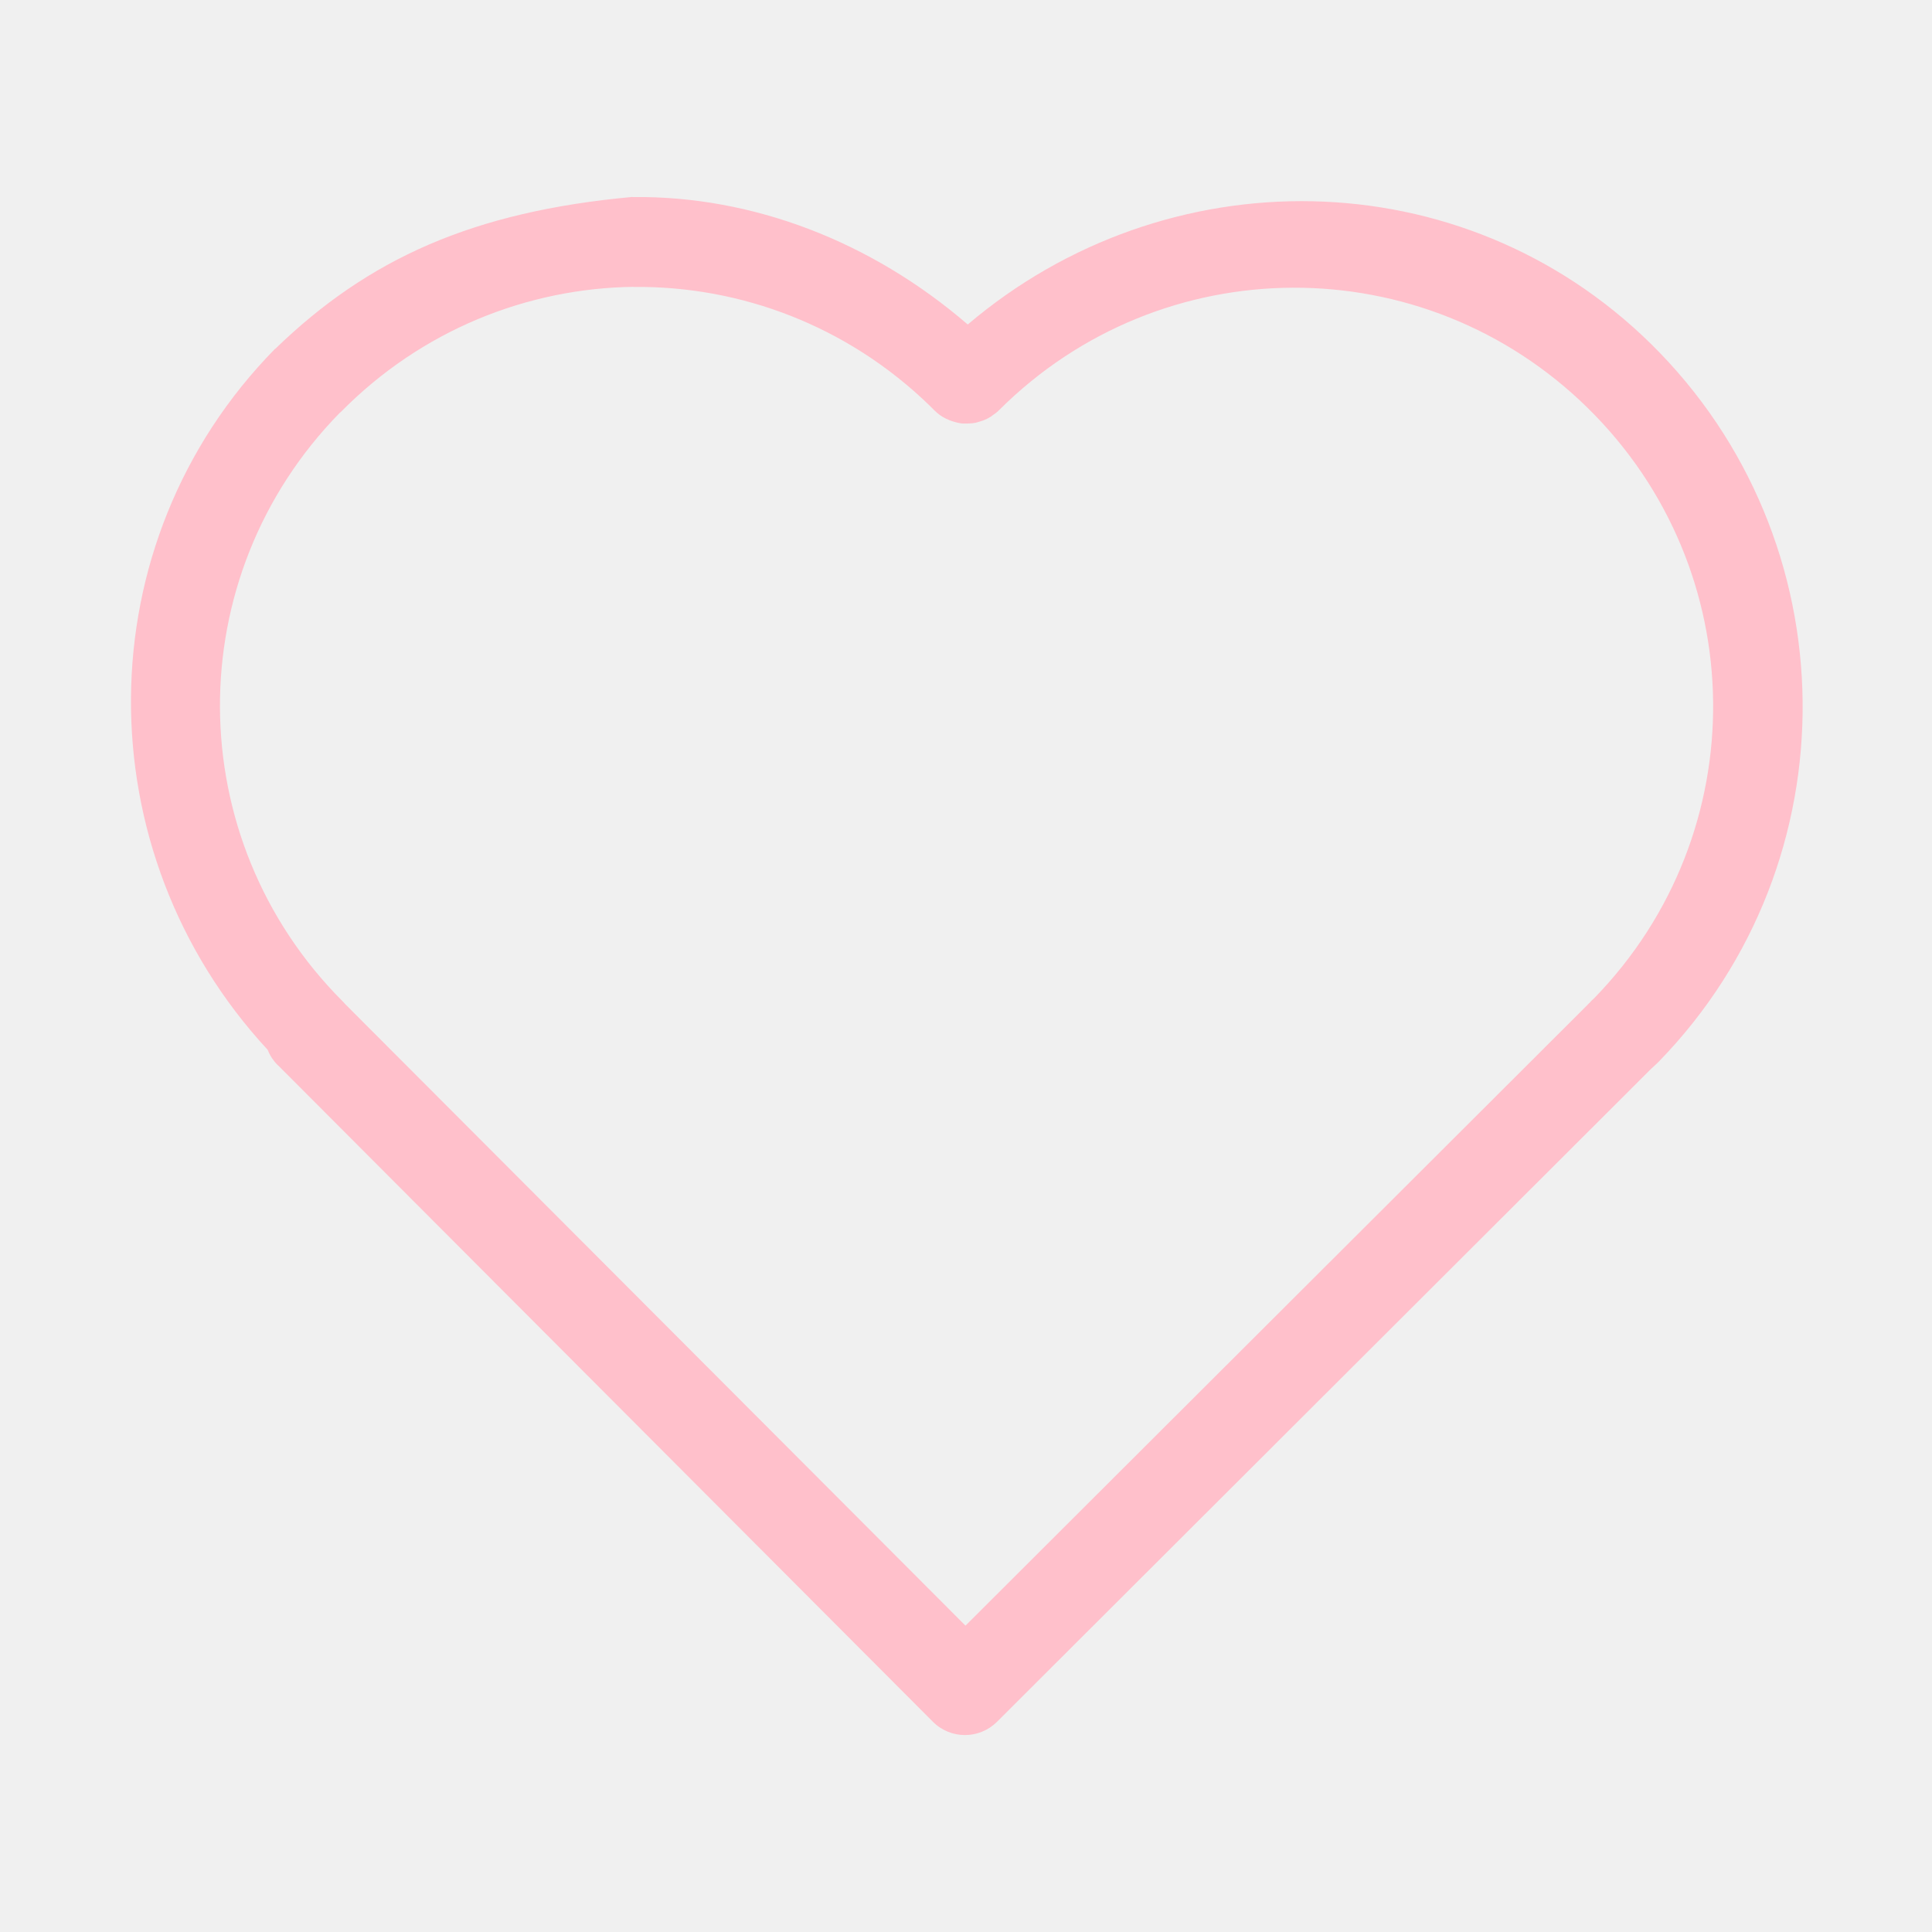
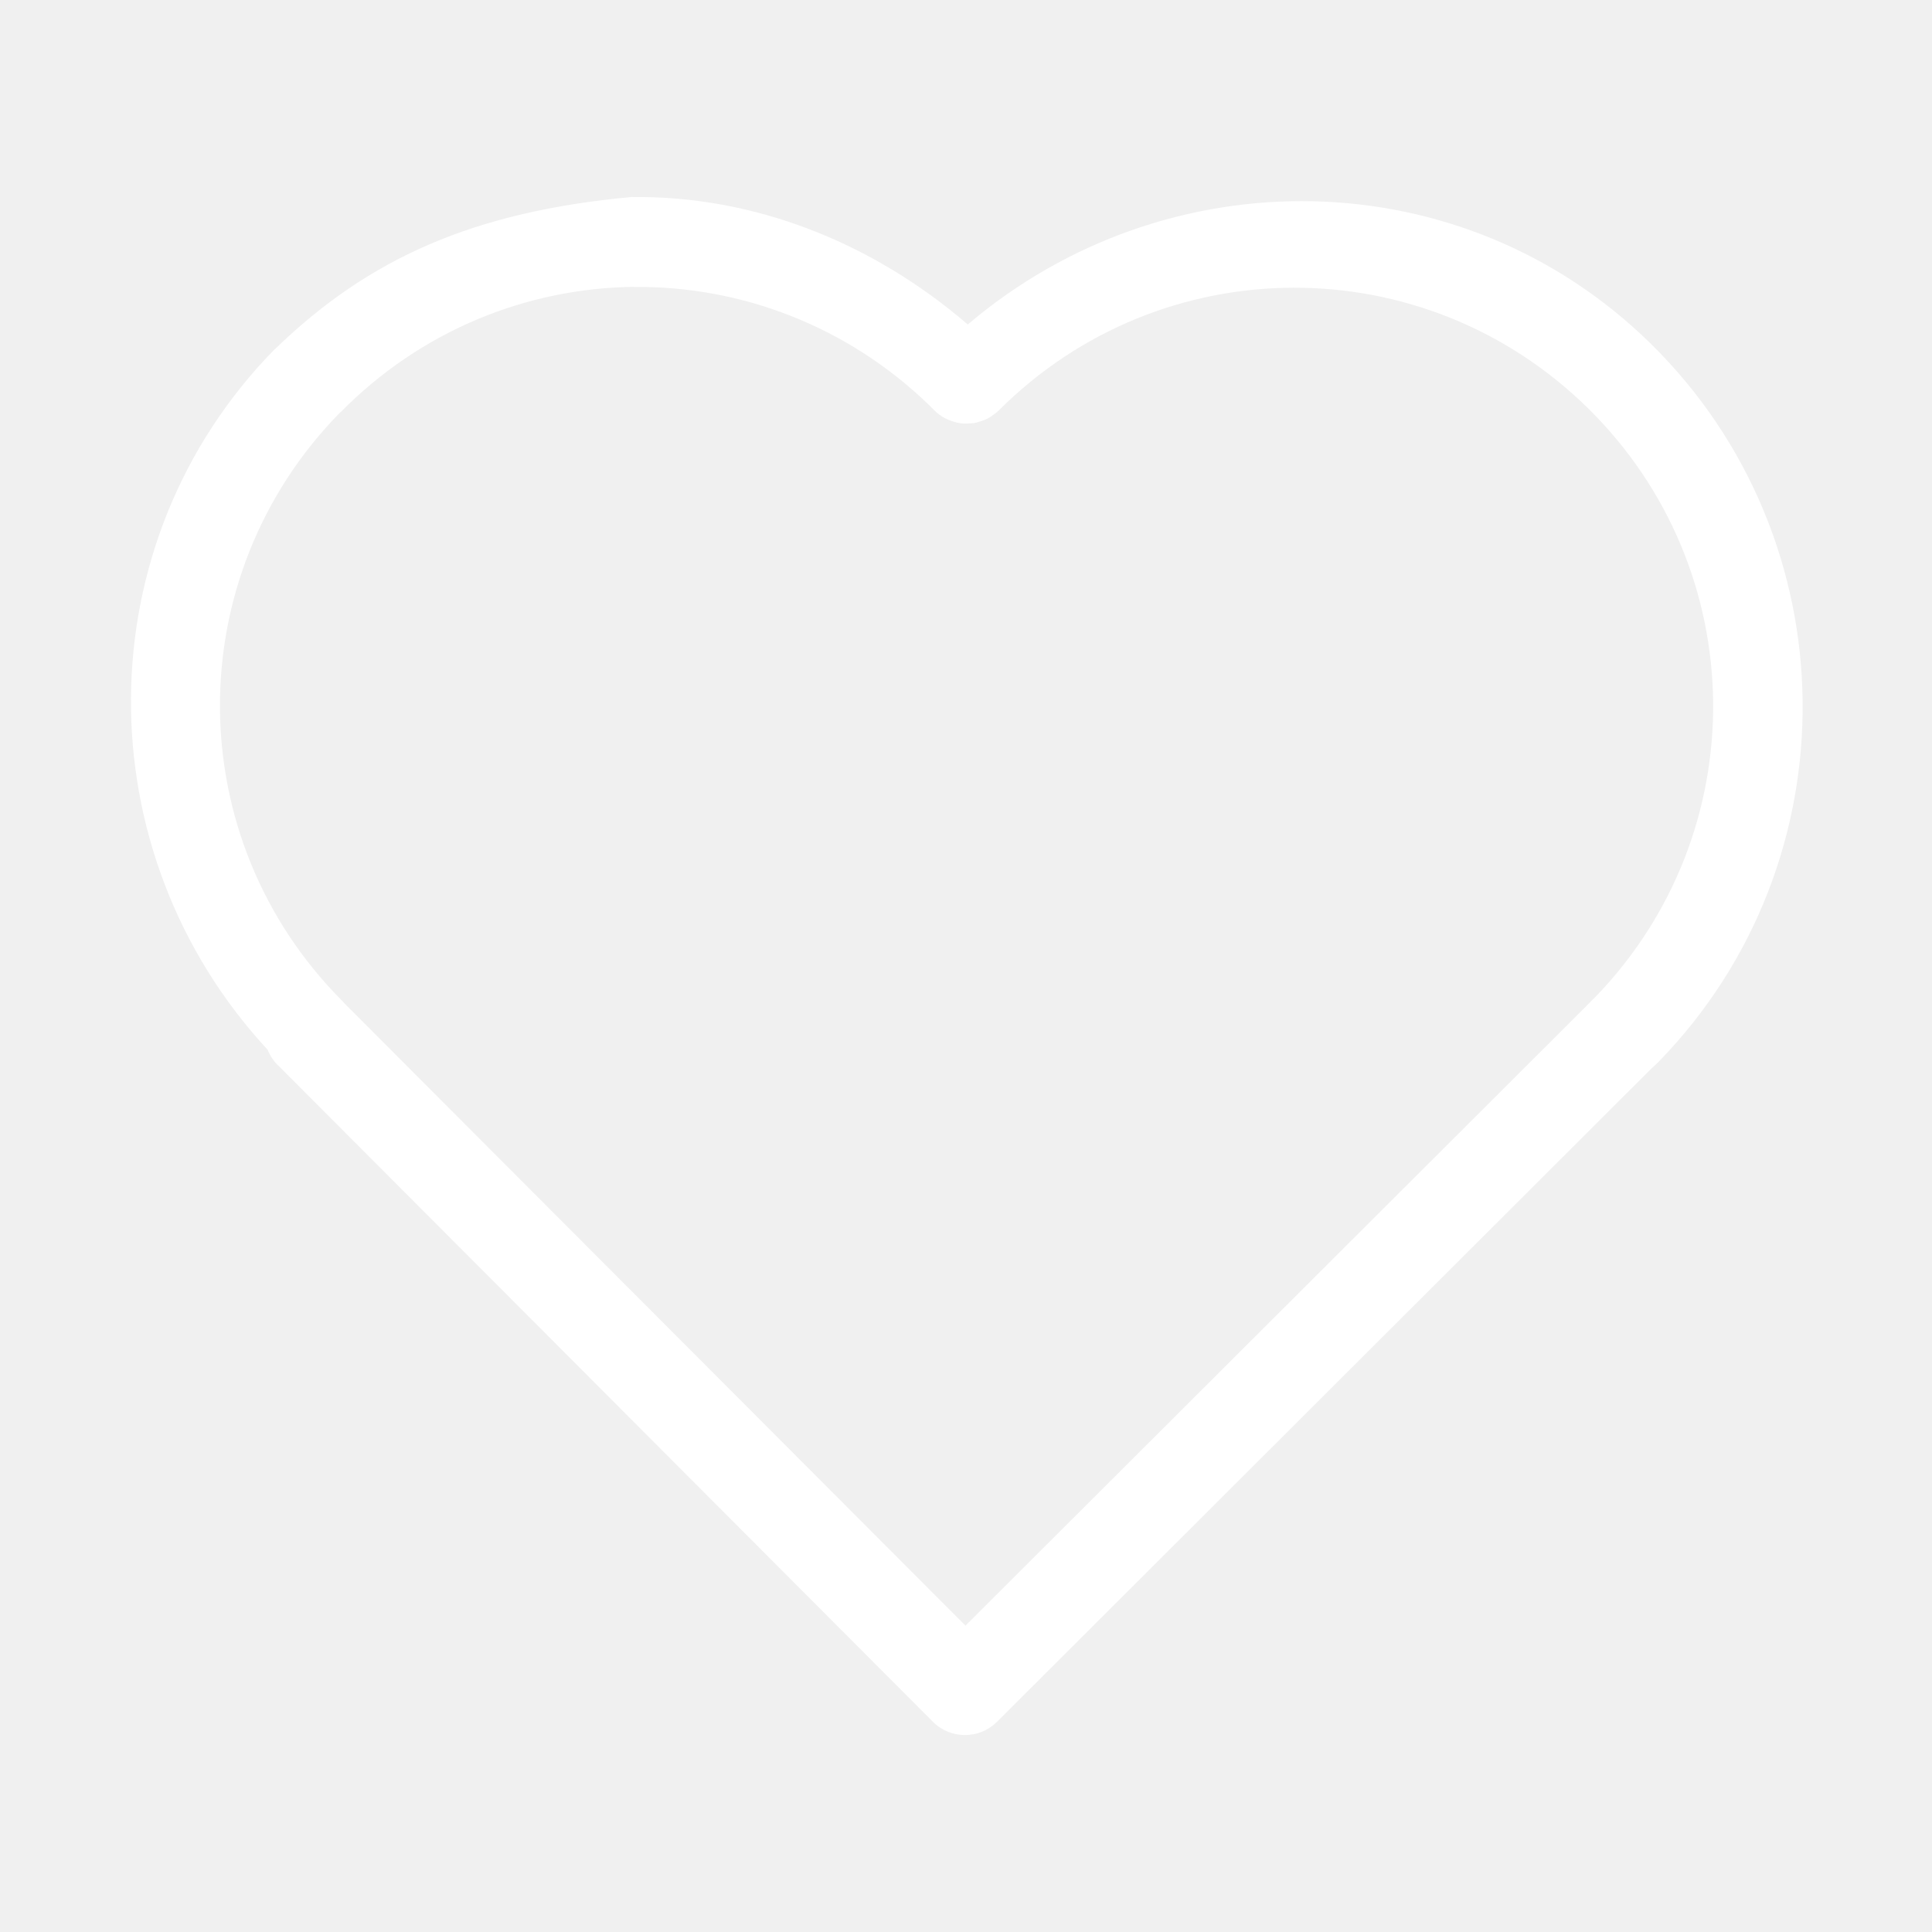
<svg xmlns="http://www.w3.org/2000/svg" viewBox="0 0 16.933 16.933" className="icon">
-   <path d="M5.543 1.726c-1.397.128-2.315.541-3.131 1.332h-.002C.738 4.76.738 7.465 2.346 9.201c.02.051.05.096.088.135h.002l5.74 5.754c.154.155.405.156.561.002l5.74-5.73c.004-.004.009-.008.014-.012.002-.002.004-.004.006-.006.01-.009.02-.018.029-.027.004-.004.008-.008.012-.012 1.709-1.756 1.677-4.575-.07-6.293-1.656-1.626-4.247-1.646-5.986-.168-.847-.729-1.885-1.129-2.938-1.117zm.01.789c.935-.01 1.873.338 2.598 1.043.008.009.017.017.025.025.004.005.009.009.014.014.028.028.06.052.096.07.024.012.049.022.074.029.019.006.039.011.059.014.006.001.013.001.02.002a.398.398 0 00.039 0c.013-0.0.026-.001.039-.002.013-.001.026-.003.039-.006.007-.002.013-.004.02-.006.007-.002.013-.004.02-.006.006-.002.012-.004.018-.006.007-.002.013-.005.02-.008.006-.003.012-.005.018-.008.006-.003.012-.007.018-.01l.006-.004c.004-.002.008-.004.012-.006.001-.001.003-.003.004-.004.001-.001.001-.001.002-.002.022-.014.043-.03.062-.049 1.427-1.424 3.722-1.432 5.16-.019 1.442 1.417 1.468 3.72.059 5.17-.001.001-.001.001-.002.002-.009.009-.018.017-.027.025-.004.004-.008.009-.012.014-.008.007-.016.015-.023.023l-5.449 5.438-5.438-5.449c-.007-.009-.015-.017-.023-.025-1.422-1.426-1.432-3.718-.023-5.156.001-.001.003-.003.004-.004h.002c.709-.721 1.639-1.089 2.574-1.1z" fill="pink" />
+   <path d="M5.543 1.726c-1.397.128-2.315.541-3.131 1.332h-.002C.738 4.76.738 7.465 2.346 9.201c.02.051.05.096.088.135h.002l5.74 5.754c.154.155.405.156.561.002l5.74-5.73c.004-.004.009-.008.014-.012.002-.002.004-.004.006-.006.01-.009.02-.018.029-.027.004-.004.008-.008.012-.012 1.709-1.756 1.677-4.575-.07-6.293-1.656-1.626-4.247-1.646-5.986-.168-.847-.729-1.885-1.129-2.938-1.117zm.01.789c.935-.01 1.873.338 2.598 1.043.008.009.017.017.025.025.004.005.009.009.014.014.028.028.06.052.096.07.024.012.049.022.074.029.019.006.039.011.059.014.006.001.013.001.02.002a.398.398 0 00.039 0c.013-0.0.026-.001.039-.002.013-.001.026-.003.039-.006.007-.002.013-.004.02-.006.007-.002.013-.004.02-.006.006-.002.012-.004.018-.006.007-.002.013-.005.02-.008.006-.003.012-.005.018-.008.006-.003.012-.007.018-.01l.006-.004c.004-.002.008-.004.012-.006.001-.001.003-.003.004-.004.001-.001.001-.001.002-.002.022-.014.043-.03.062-.049 1.427-1.424 3.722-1.432 5.16-.019 1.442 1.417 1.468 3.72.059 5.17-.001.001-.001.001-.002.002-.009.009-.018.017-.027.025-.004.004-.008.009-.012.014-.008.007-.016.015-.023.023l-5.449 5.438-5.438-5.449c-.007-.009-.015-.017-.023-.025-1.422-1.426-1.432-3.718-.023-5.156.001-.001.003-.003.004-.004h.002c.709-.721 1.639-1.089 2.574-1.1z" fill="white" />
</svg>
